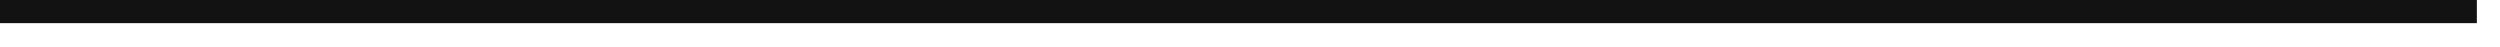
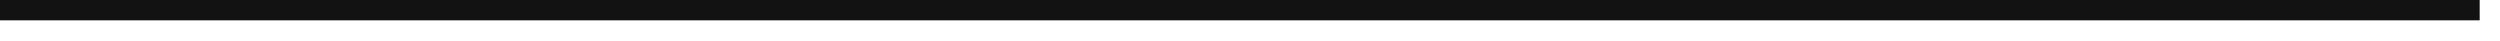
- <svg xmlns="http://www.w3.org/2000/svg" version="1.1" width="108px" height="2px">
-   <g transform="matrix(1 0 0 1 -671 -1606 )">
-     <path d="M 671 1606.5  L 778 1606.5  " stroke-width="1" stroke="#121212" fill="none" />
+ <svg xmlns="http://www.w3.org/2000/svg" version="1.1" width="123px" height="2px">
+   <g transform="matrix(1 0 0 1 -555 -1625 )">
+     <path d="M 555 1625.5  L 677 1625.5  " stroke-width="1" stroke="#121212" fill="none" />
  </g>
</svg>
